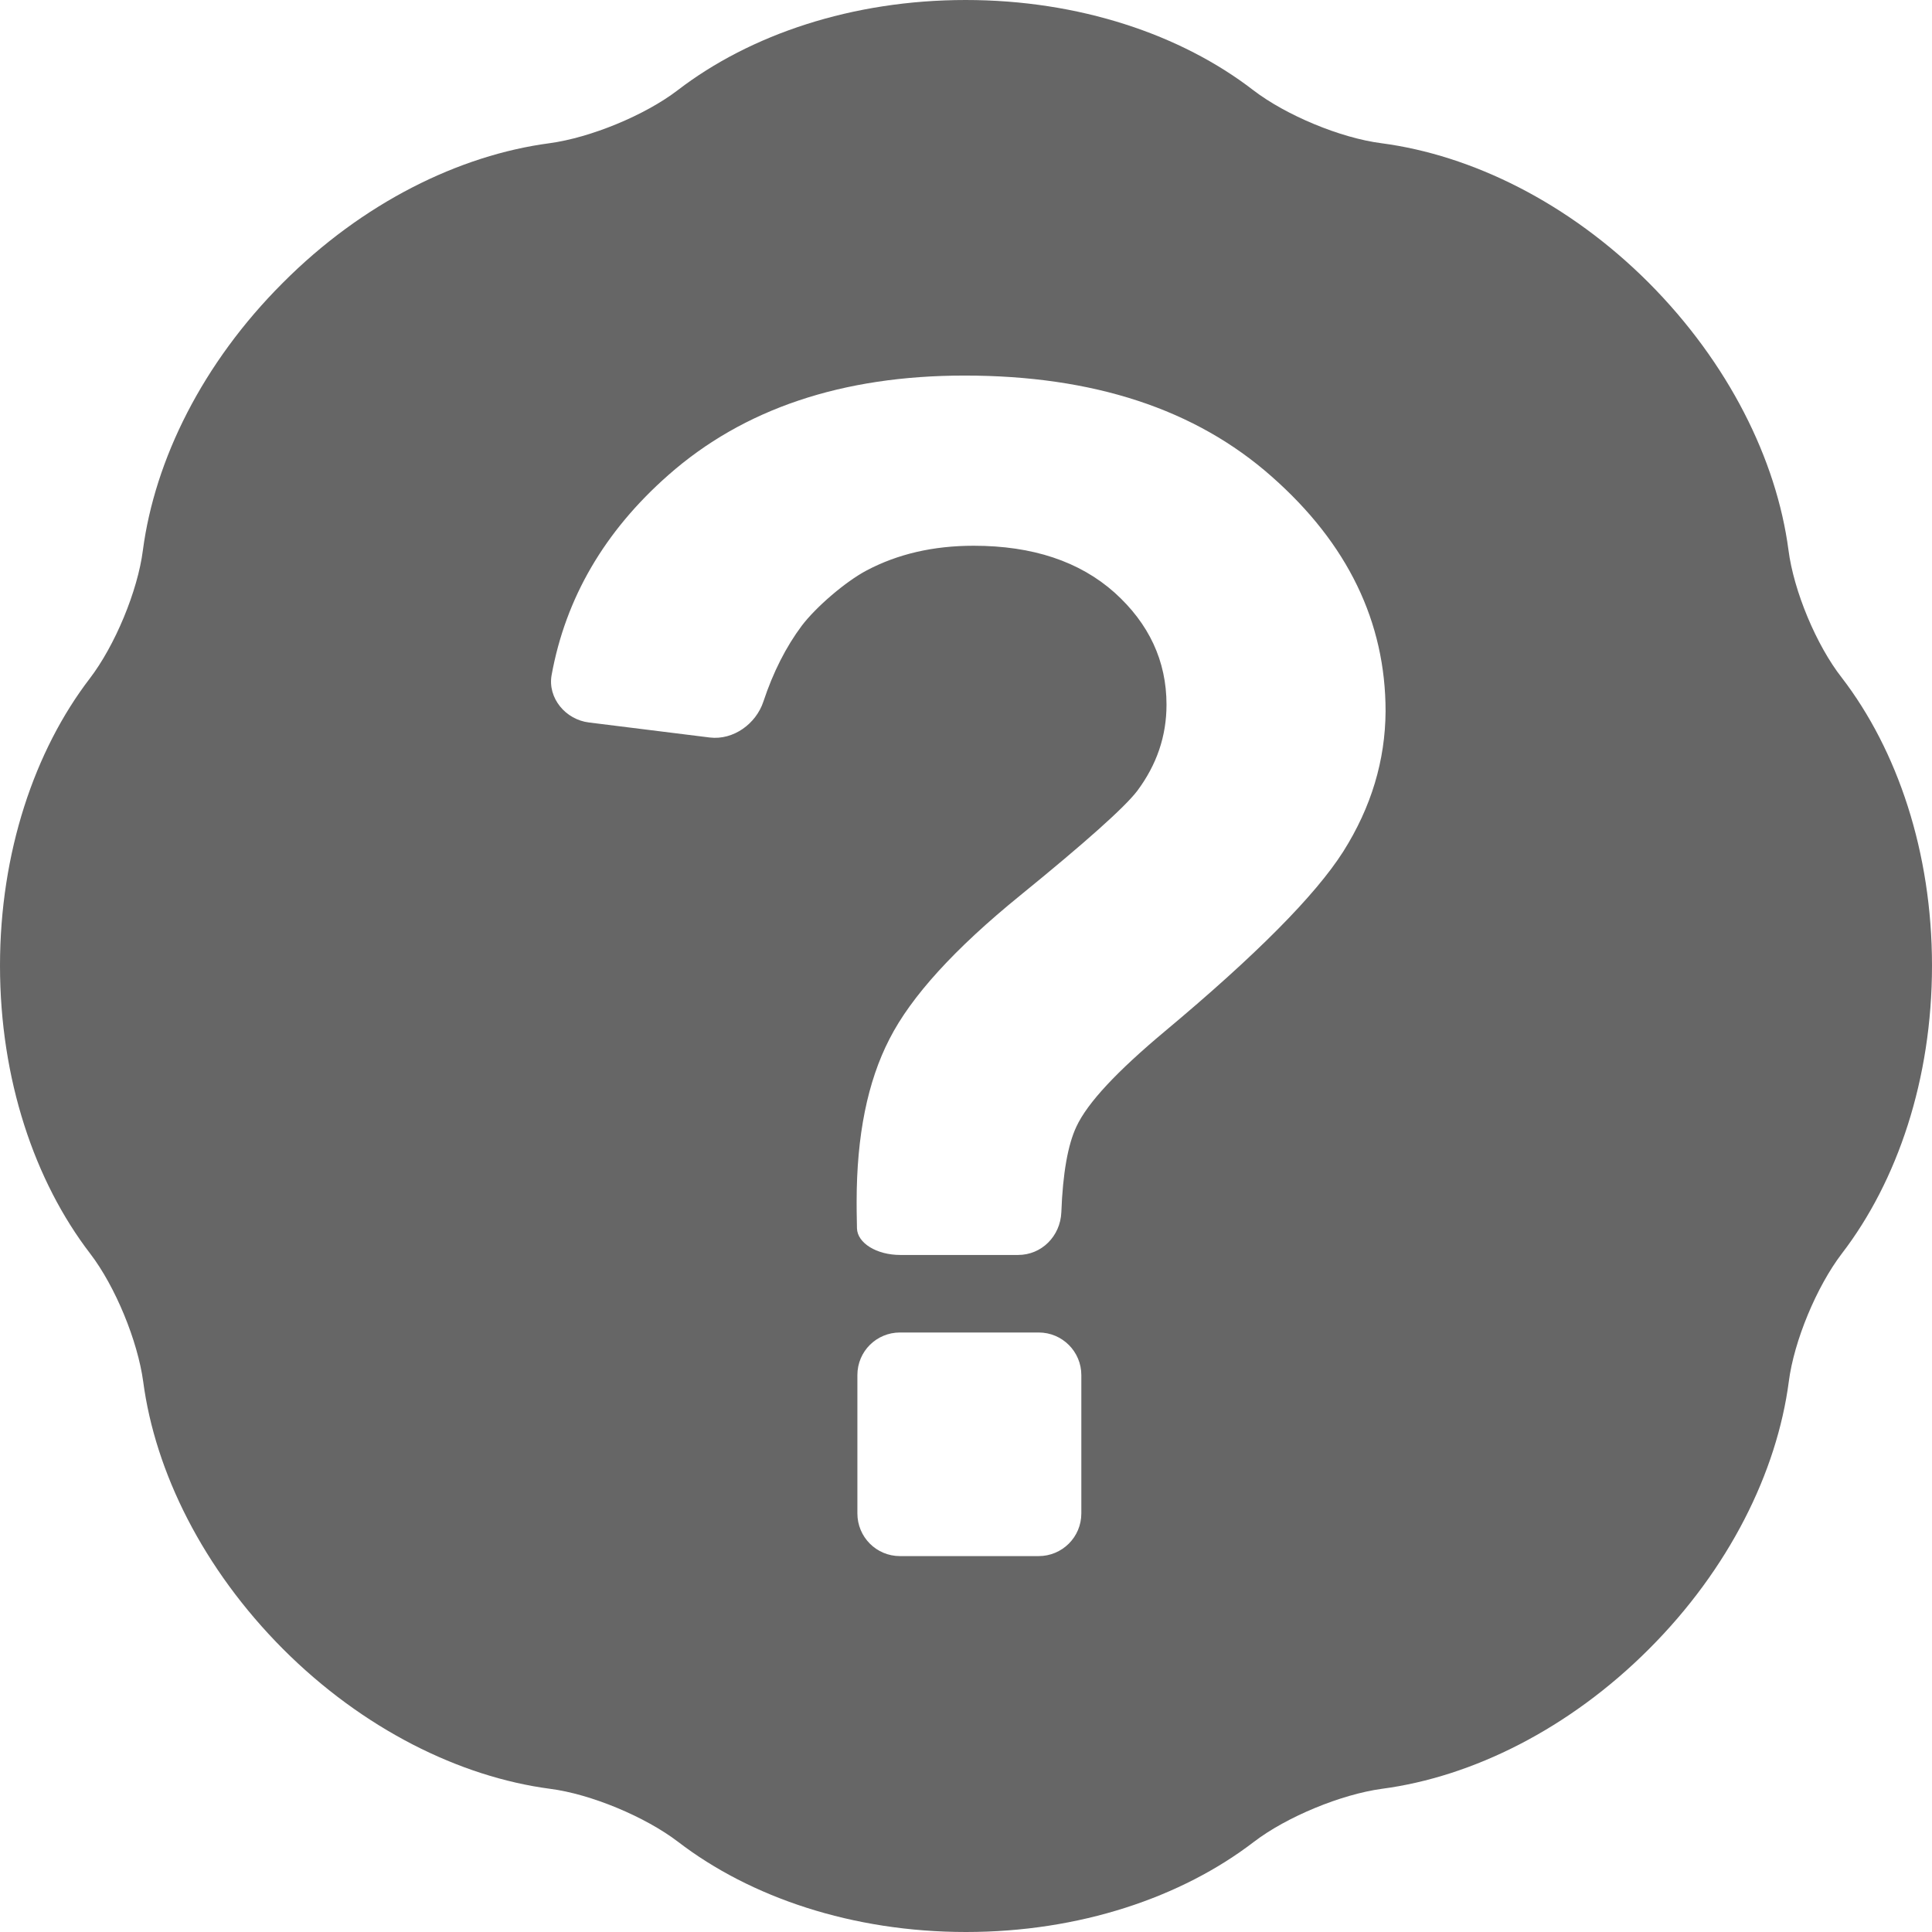
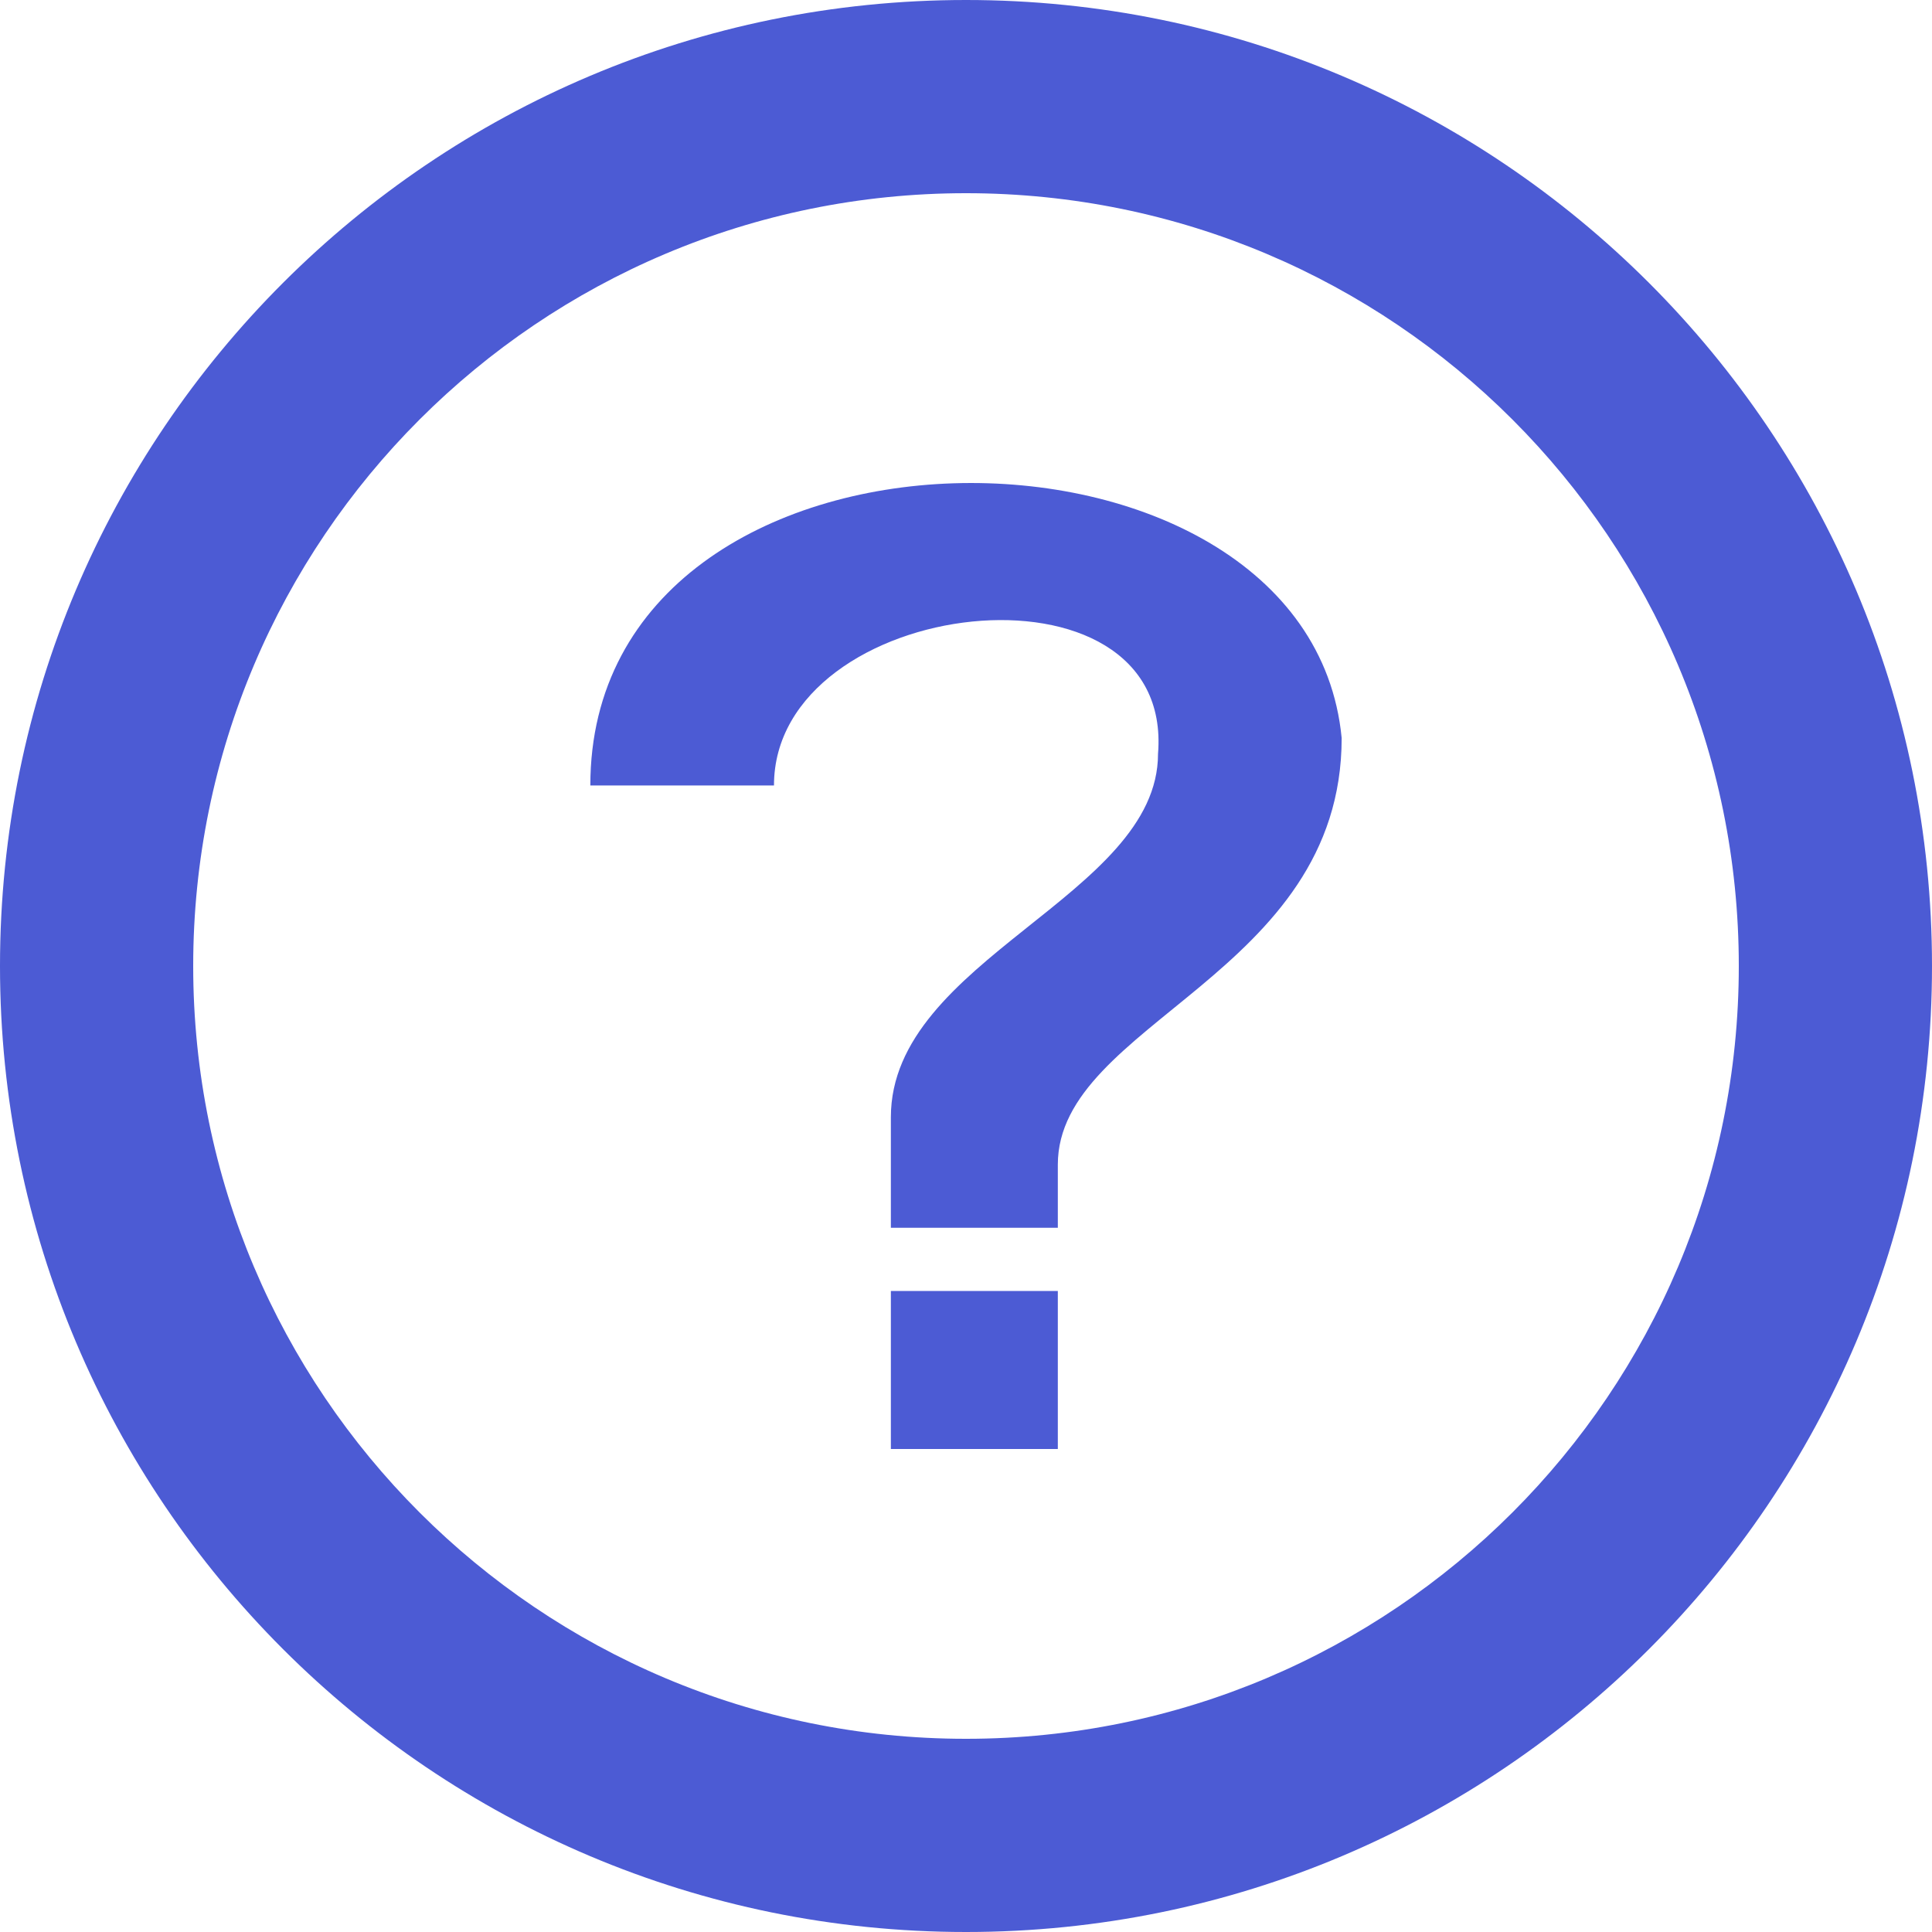
- <svg xmlns="http://www.w3.org/2000/svg" width="23" height="23" viewBox="0 0 23 23" fill="none">
-   <path d="M21.291 6.546C21.149 5.473 20.579 4.321 19.627 3.365C18.674 2.412 17.522 1.847 16.445 1.705C15.959 1.643 15.31 1.373 14.919 1.073C14.062 0.412 12.848 0 11.496 0C10.144 0 8.93 0.412 8.069 1.073C7.678 1.373 7.029 1.639 6.542 1.705C5.469 1.847 4.317 2.412 3.365 3.369C2.412 4.321 1.843 5.473 1.701 6.551C1.639 7.037 1.368 7.686 1.069 8.077C0.412 8.934 0 10.148 0 11.496C0 12.848 0.412 14.062 1.073 14.923C1.373 15.314 1.639 15.963 1.705 16.449C1.847 17.522 2.416 18.674 3.369 19.631C4.321 20.584 5.473 21.153 6.546 21.295C7.033 21.357 7.682 21.628 8.073 21.927C8.934 22.588 10.148 23 11.5 23C12.852 23 14.066 22.588 14.927 21.927C15.318 21.628 15.967 21.361 16.453 21.295C17.527 21.153 18.679 20.584 19.631 19.631C20.584 18.679 21.153 17.527 21.295 16.449C21.357 15.963 21.628 15.314 21.927 14.923C22.588 14.062 23 12.848 23 11.496C23 10.144 22.588 8.93 21.927 8.069C21.623 7.682 21.353 7.033 21.291 6.546ZM12.873 18.017C12.873 18.3 12.644 18.525 12.365 18.525H10.714C10.431 18.525 10.207 18.296 10.207 18.017V16.37C10.207 16.087 10.435 15.863 10.714 15.863H12.365C12.648 15.863 12.873 16.092 12.873 16.37V18.017ZM15.992 10.136C15.659 10.66 14.948 11.375 13.862 12.282C13.301 12.752 12.947 13.126 12.814 13.413C12.714 13.625 12.652 13.966 12.635 14.432C12.623 14.715 12.402 14.94 12.12 14.94H10.718C10.435 14.94 10.207 14.798 10.202 14.623C10.198 14.461 10.198 14.353 10.198 14.307C10.198 13.521 10.327 12.877 10.589 12.369C10.847 11.862 11.367 11.292 12.145 10.66C12.922 10.028 13.388 9.612 13.538 9.416C13.771 9.104 13.887 8.763 13.887 8.389C13.887 7.869 13.679 7.424 13.268 7.054C12.852 6.684 12.294 6.497 11.591 6.497C11.109 6.497 10.685 6.596 10.315 6.792C10.065 6.925 9.716 7.224 9.545 7.449C9.358 7.699 9.204 8.002 9.088 8.352C9 8.618 8.73 8.813 8.451 8.78L7.012 8.601C6.734 8.568 6.517 8.31 6.567 8.035C6.734 7.12 7.195 6.326 7.956 5.656C8.851 4.866 10.028 4.471 11.483 4.471C13.014 4.471 14.232 4.87 15.139 5.673C16.046 6.472 16.495 7.407 16.495 8.468C16.491 9.054 16.325 9.608 15.992 10.136Z" fill="#666666" />
+ <svg xmlns="http://www.w3.org/2000/svg" width="36" height="36" viewBox="0 0 36 36" fill="none">
+   <path d="M18 36C27.941 36 36 27.941 36 18C36 8.059 27.941 0 18 0C8.059 0 0 8.059 0 18C0 27.941 8.059 36 18 36ZM18 32.4C10.047 32.4 3.6 25.953 3.6 18C3.6 10.047 10.047 3.6 18 3.6C25.953 3.6 32.4 10.047 32.4 18C32.4 25.953 25.953 32.4 18 32.4Z" fill="#4C5BD4" />
+   <path d="M14.422 14.636C14.422 11.103 21.889 10.22 21.578 14.047C21.578 16.696 16.6 17.874 16.6 20.818V22.878H19.711V21.701C19.711 19.051 25 18.168 25 13.752C24.378 7.276 11 7.276 11 14.636H14.422ZM16.6 24.056H19.711V27H16.6V24.056Z" fill="#4C5BD4" />
</svg>
